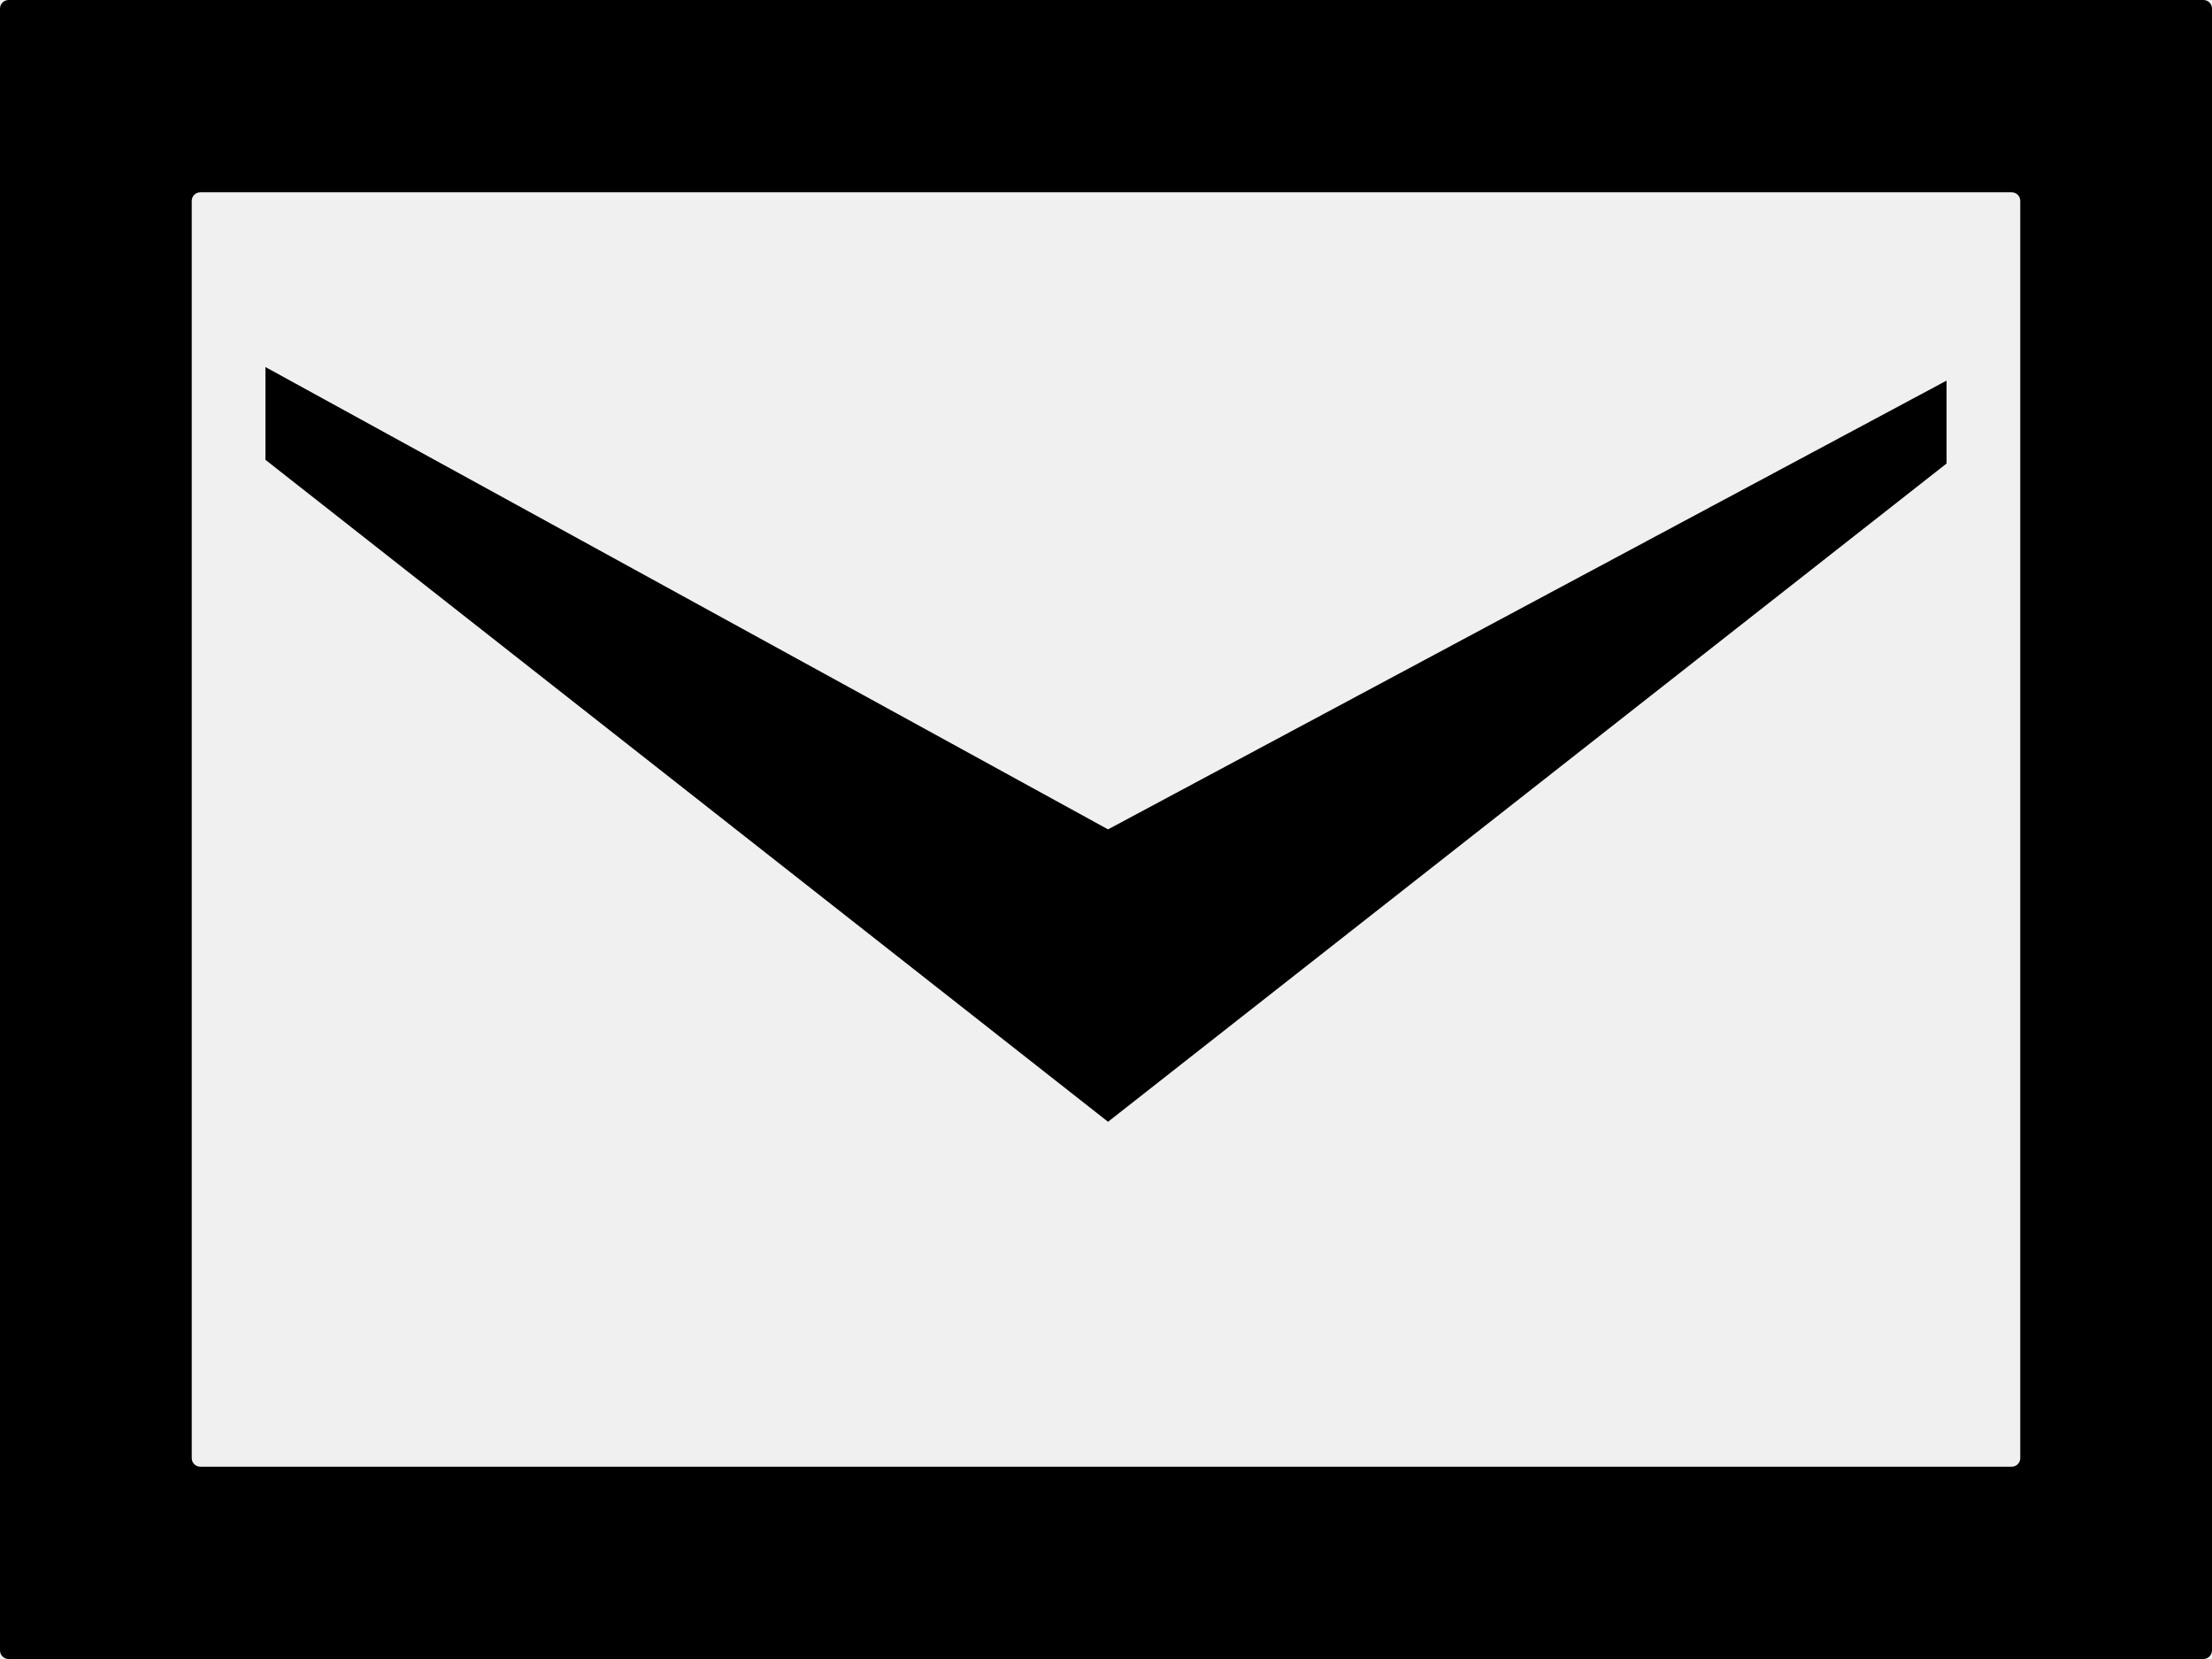
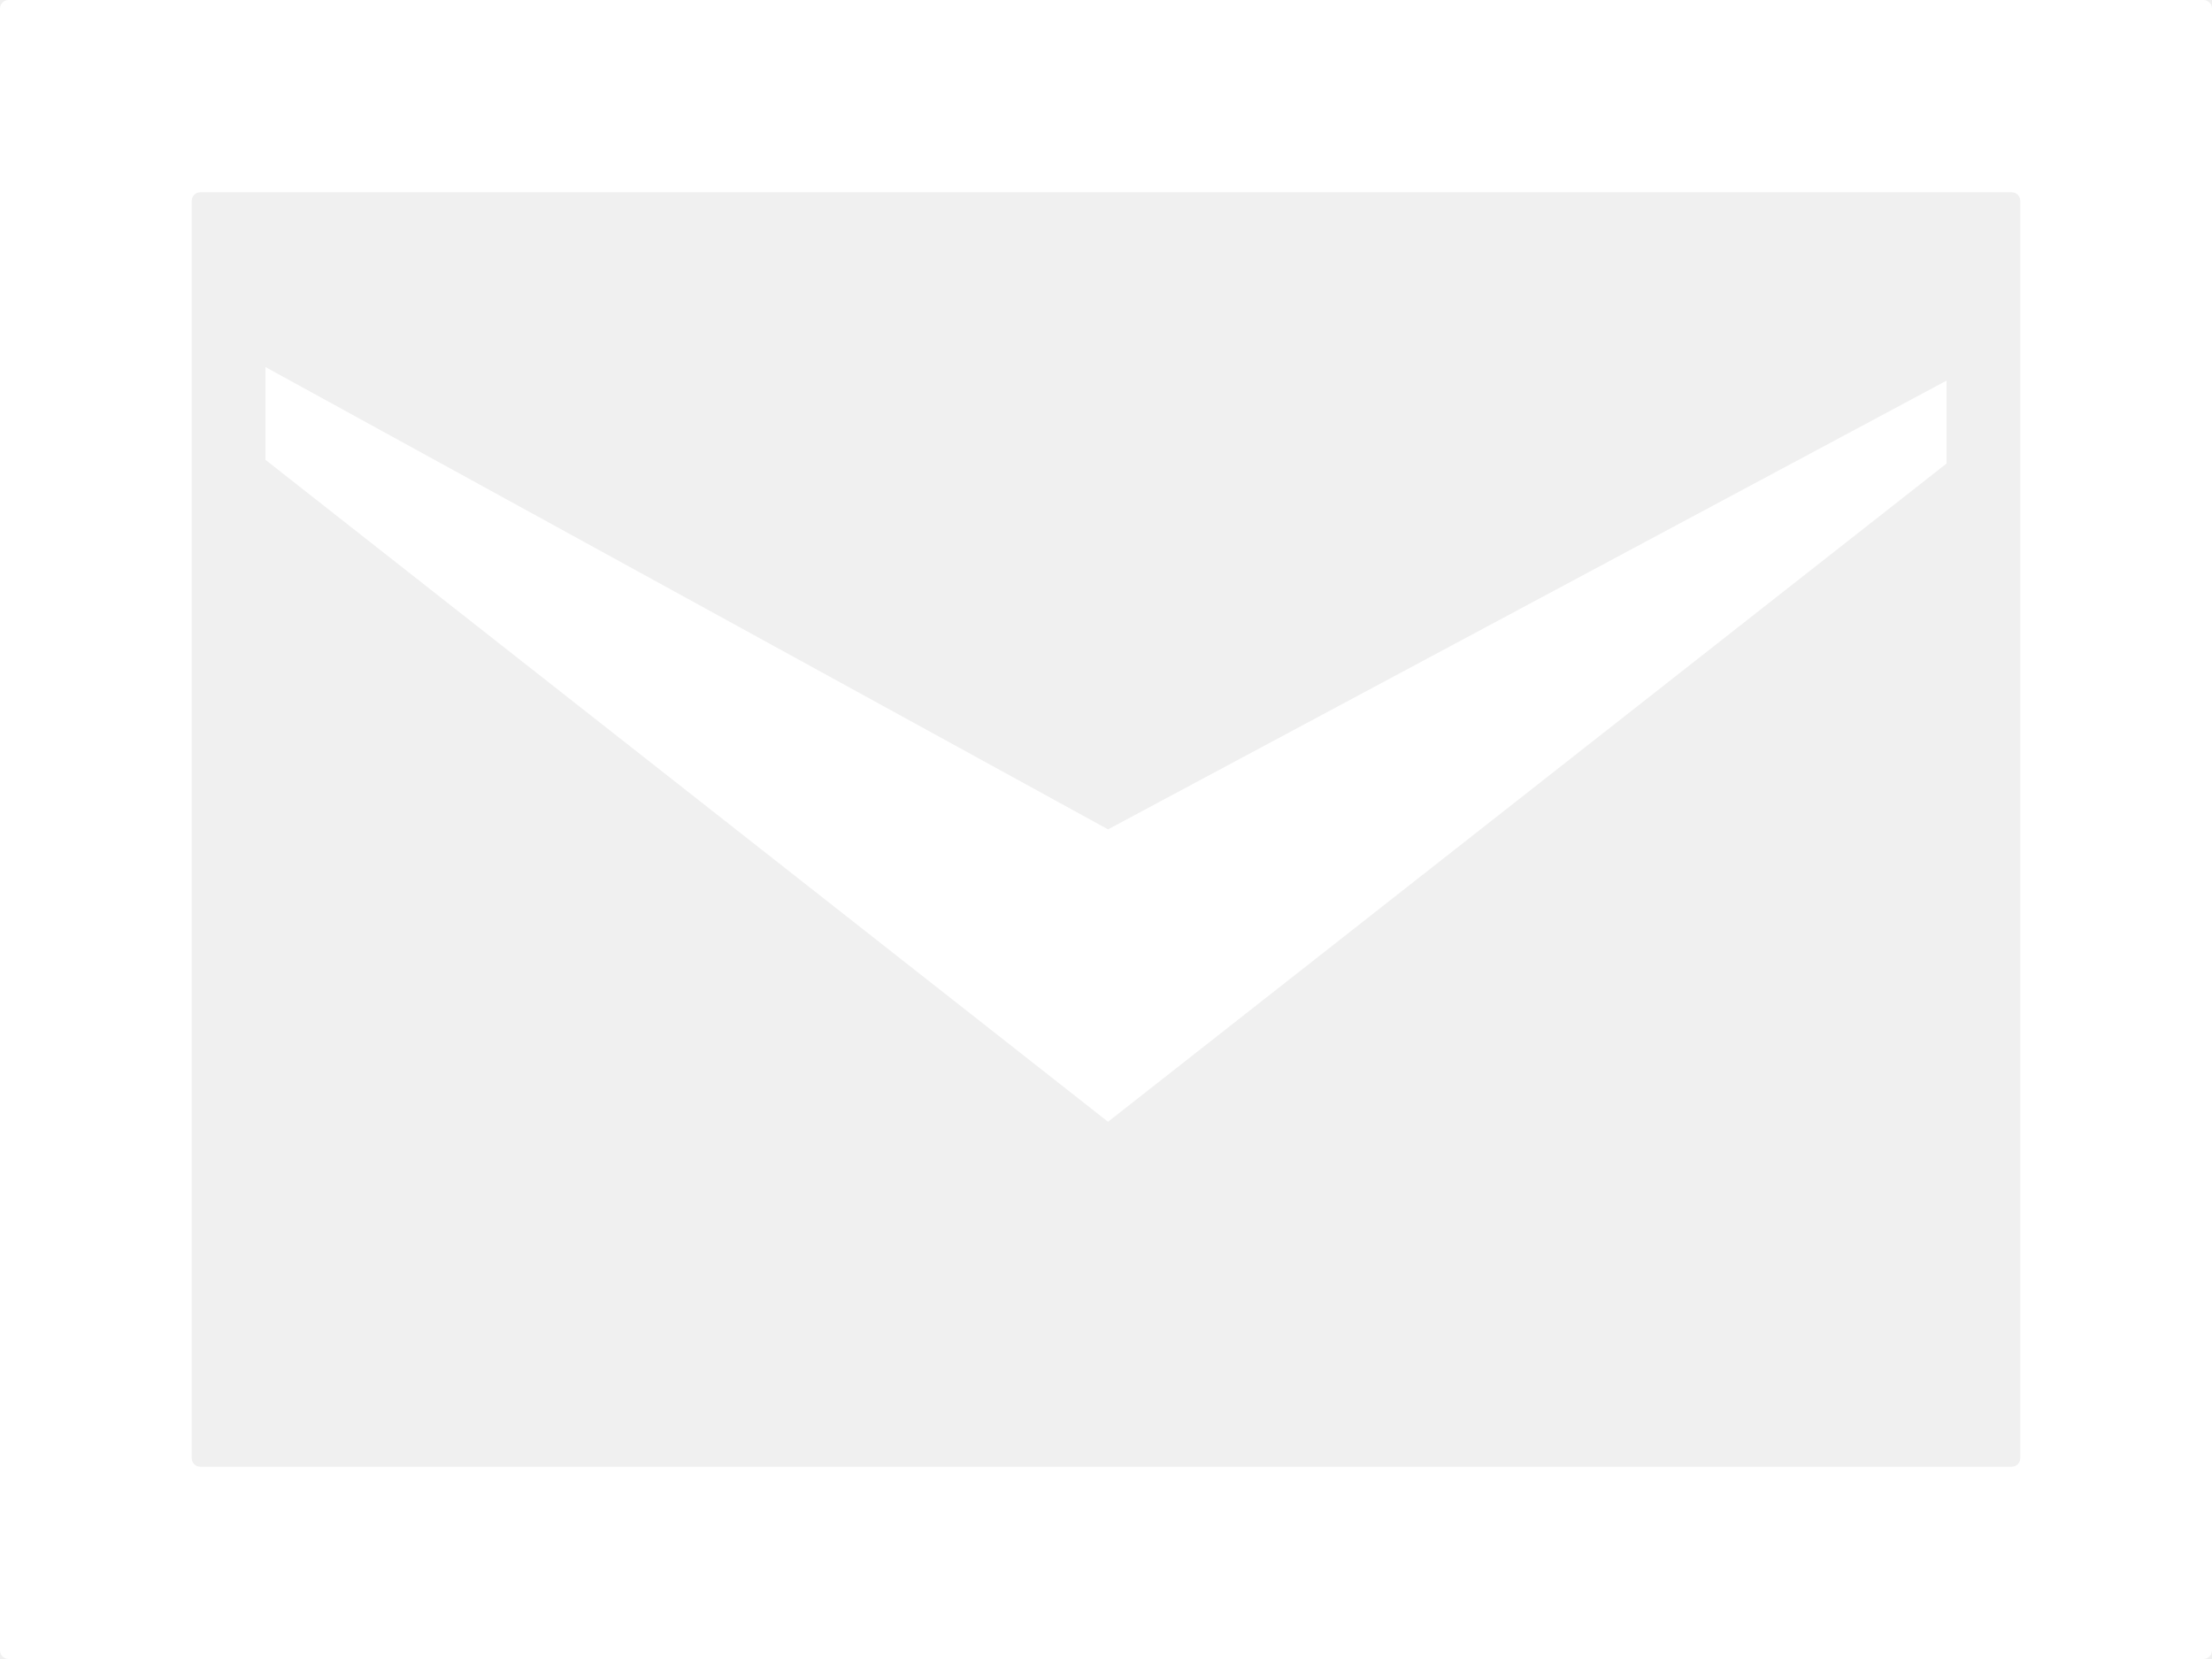
- <svg xmlns="http://www.w3.org/2000/svg" width="25" height="18.75" viewBox="0 0 512 384">
+ <svg xmlns="http://www.w3.org/2000/svg" fill="#fff" width="25" height="18.75" viewBox="0 0 512 384">
  <path d="M450.56 88.1v19.19L256.47 259.65 61.44 106.43V84.96l195.03 107.01L450.56 88.1z" />
  <path d="M2 0a2 2 0 0 0-2 2v380a2 2 0 0 0 2 2h508a2 2 0 0 0 2-2V2a2 2 0 0 0-2-2zm44.38 339.5a2 2 0 0 1-2-2v-291a2 2 0 0 1 2-2h419.24a2 2 0 0 1 2 2v291a2 2 0 0 1-2 2H46.38z" />
</svg>
